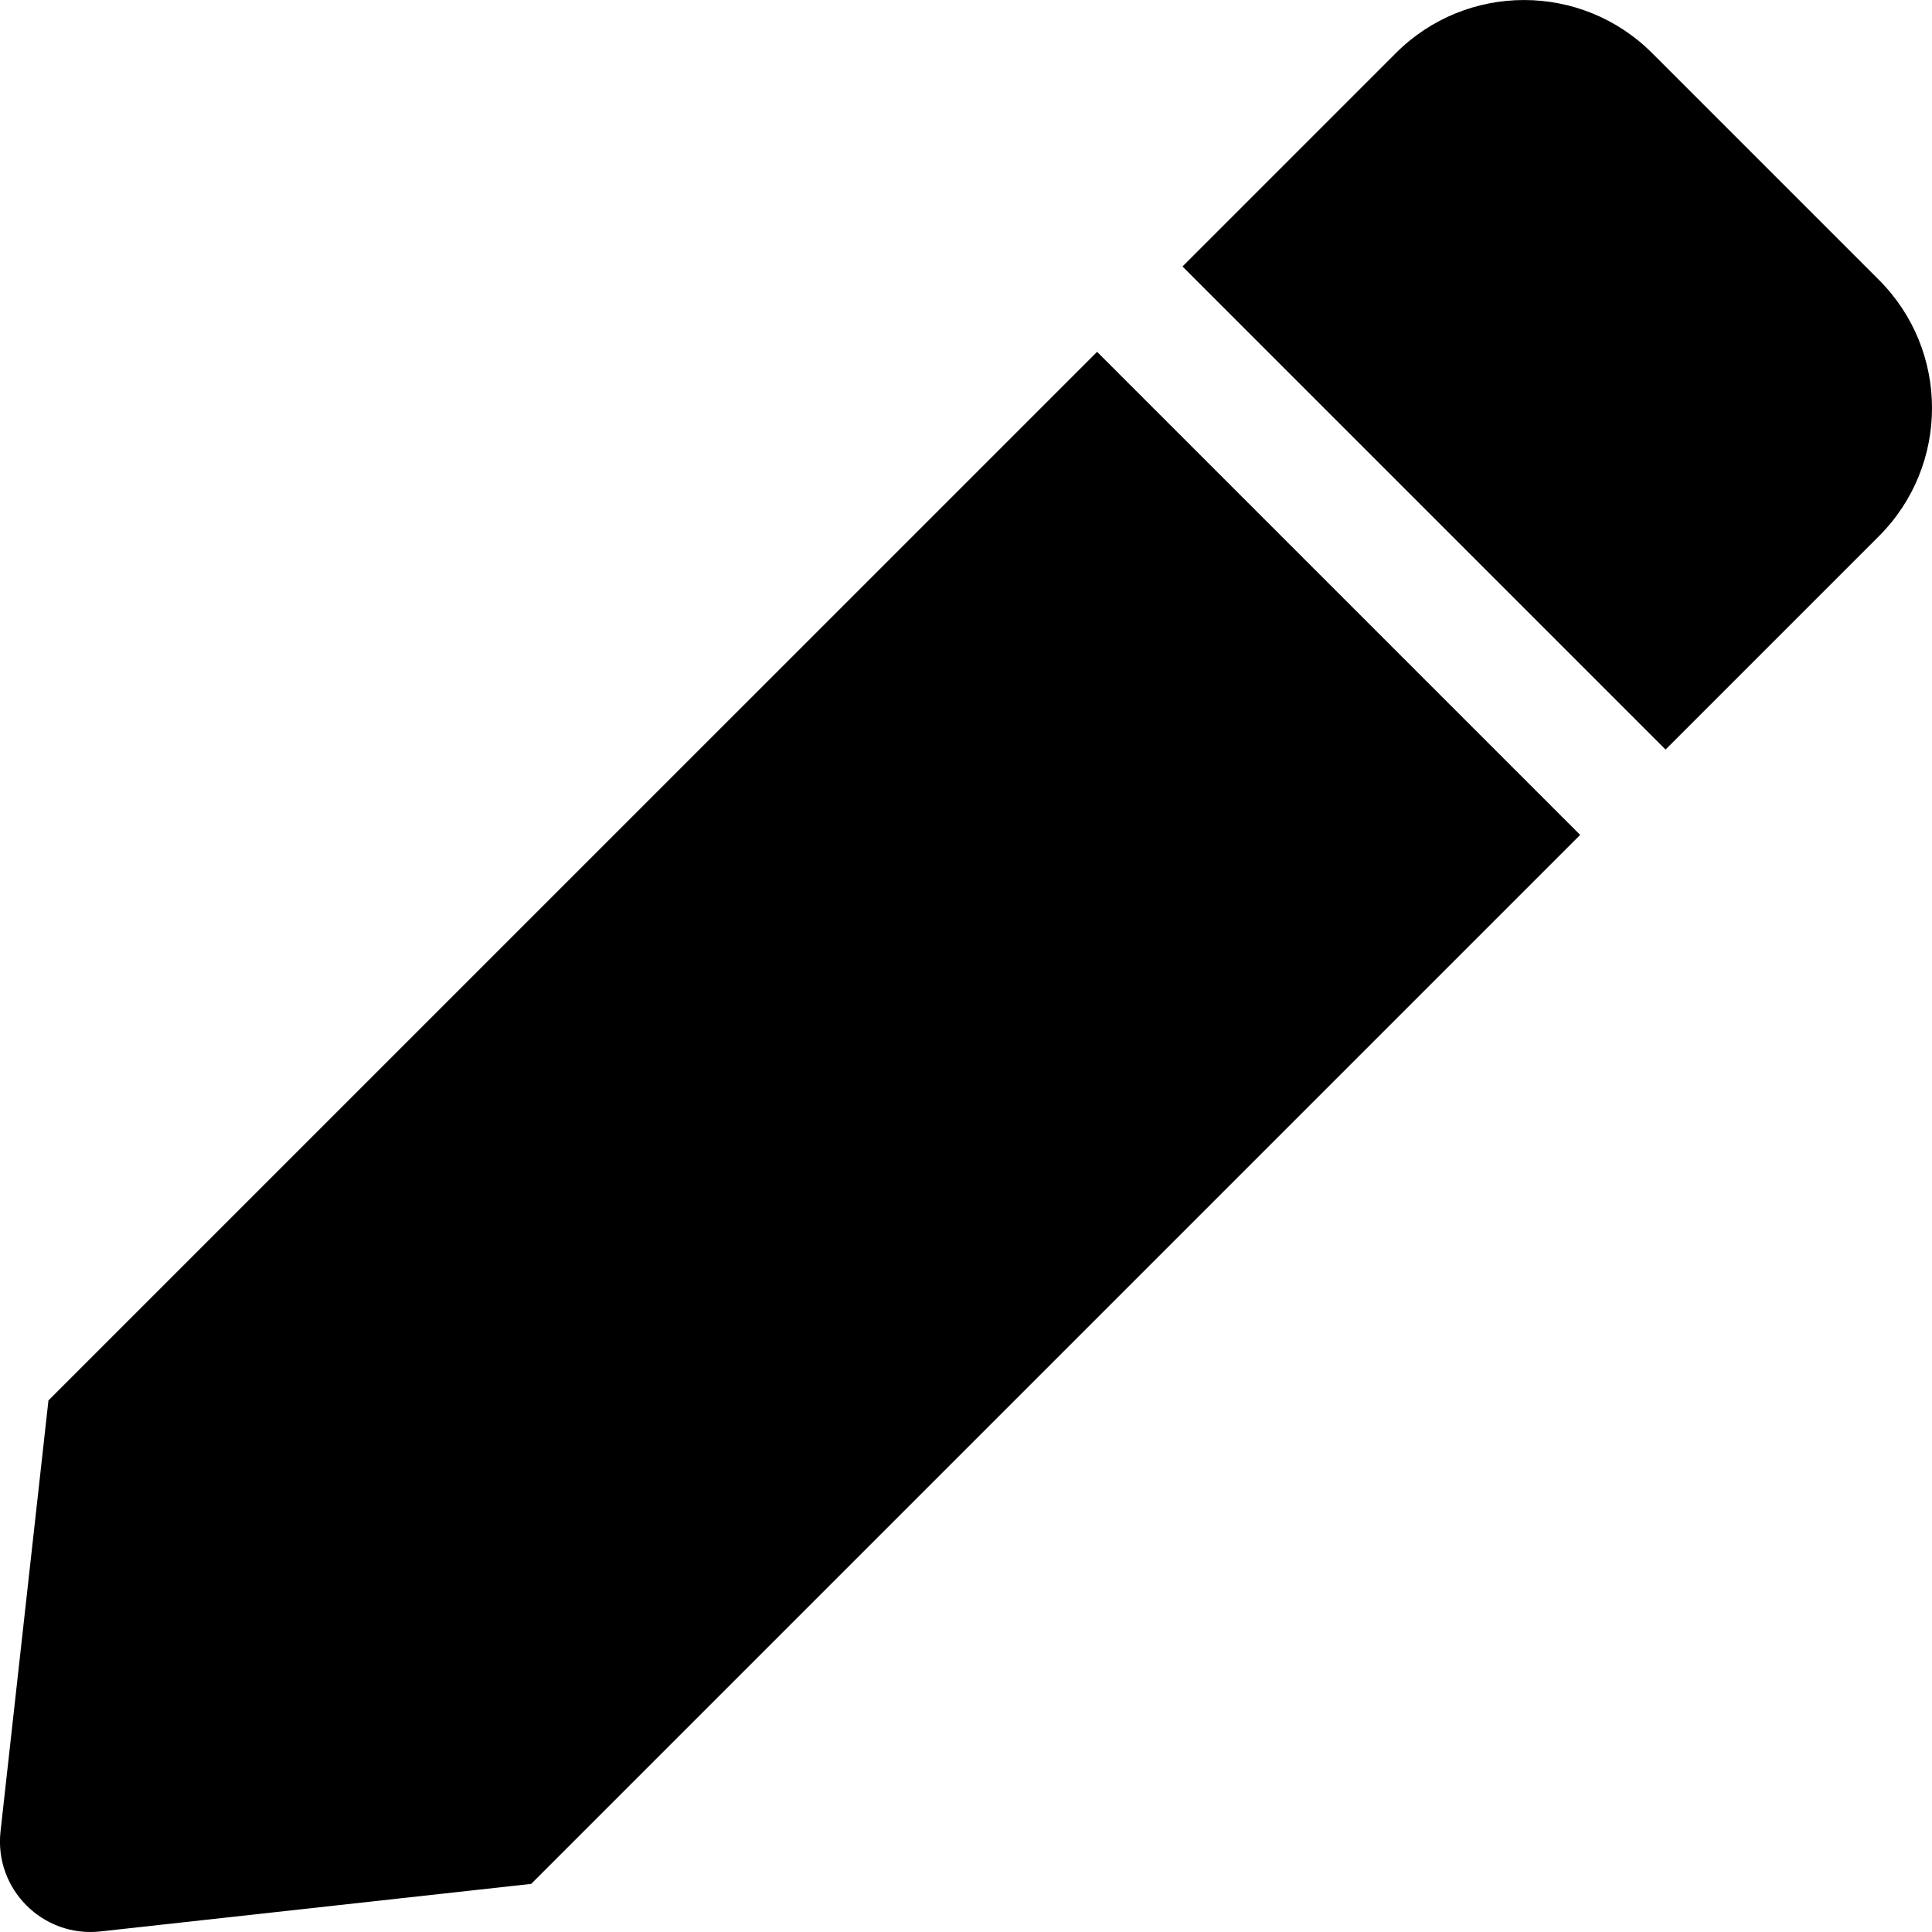
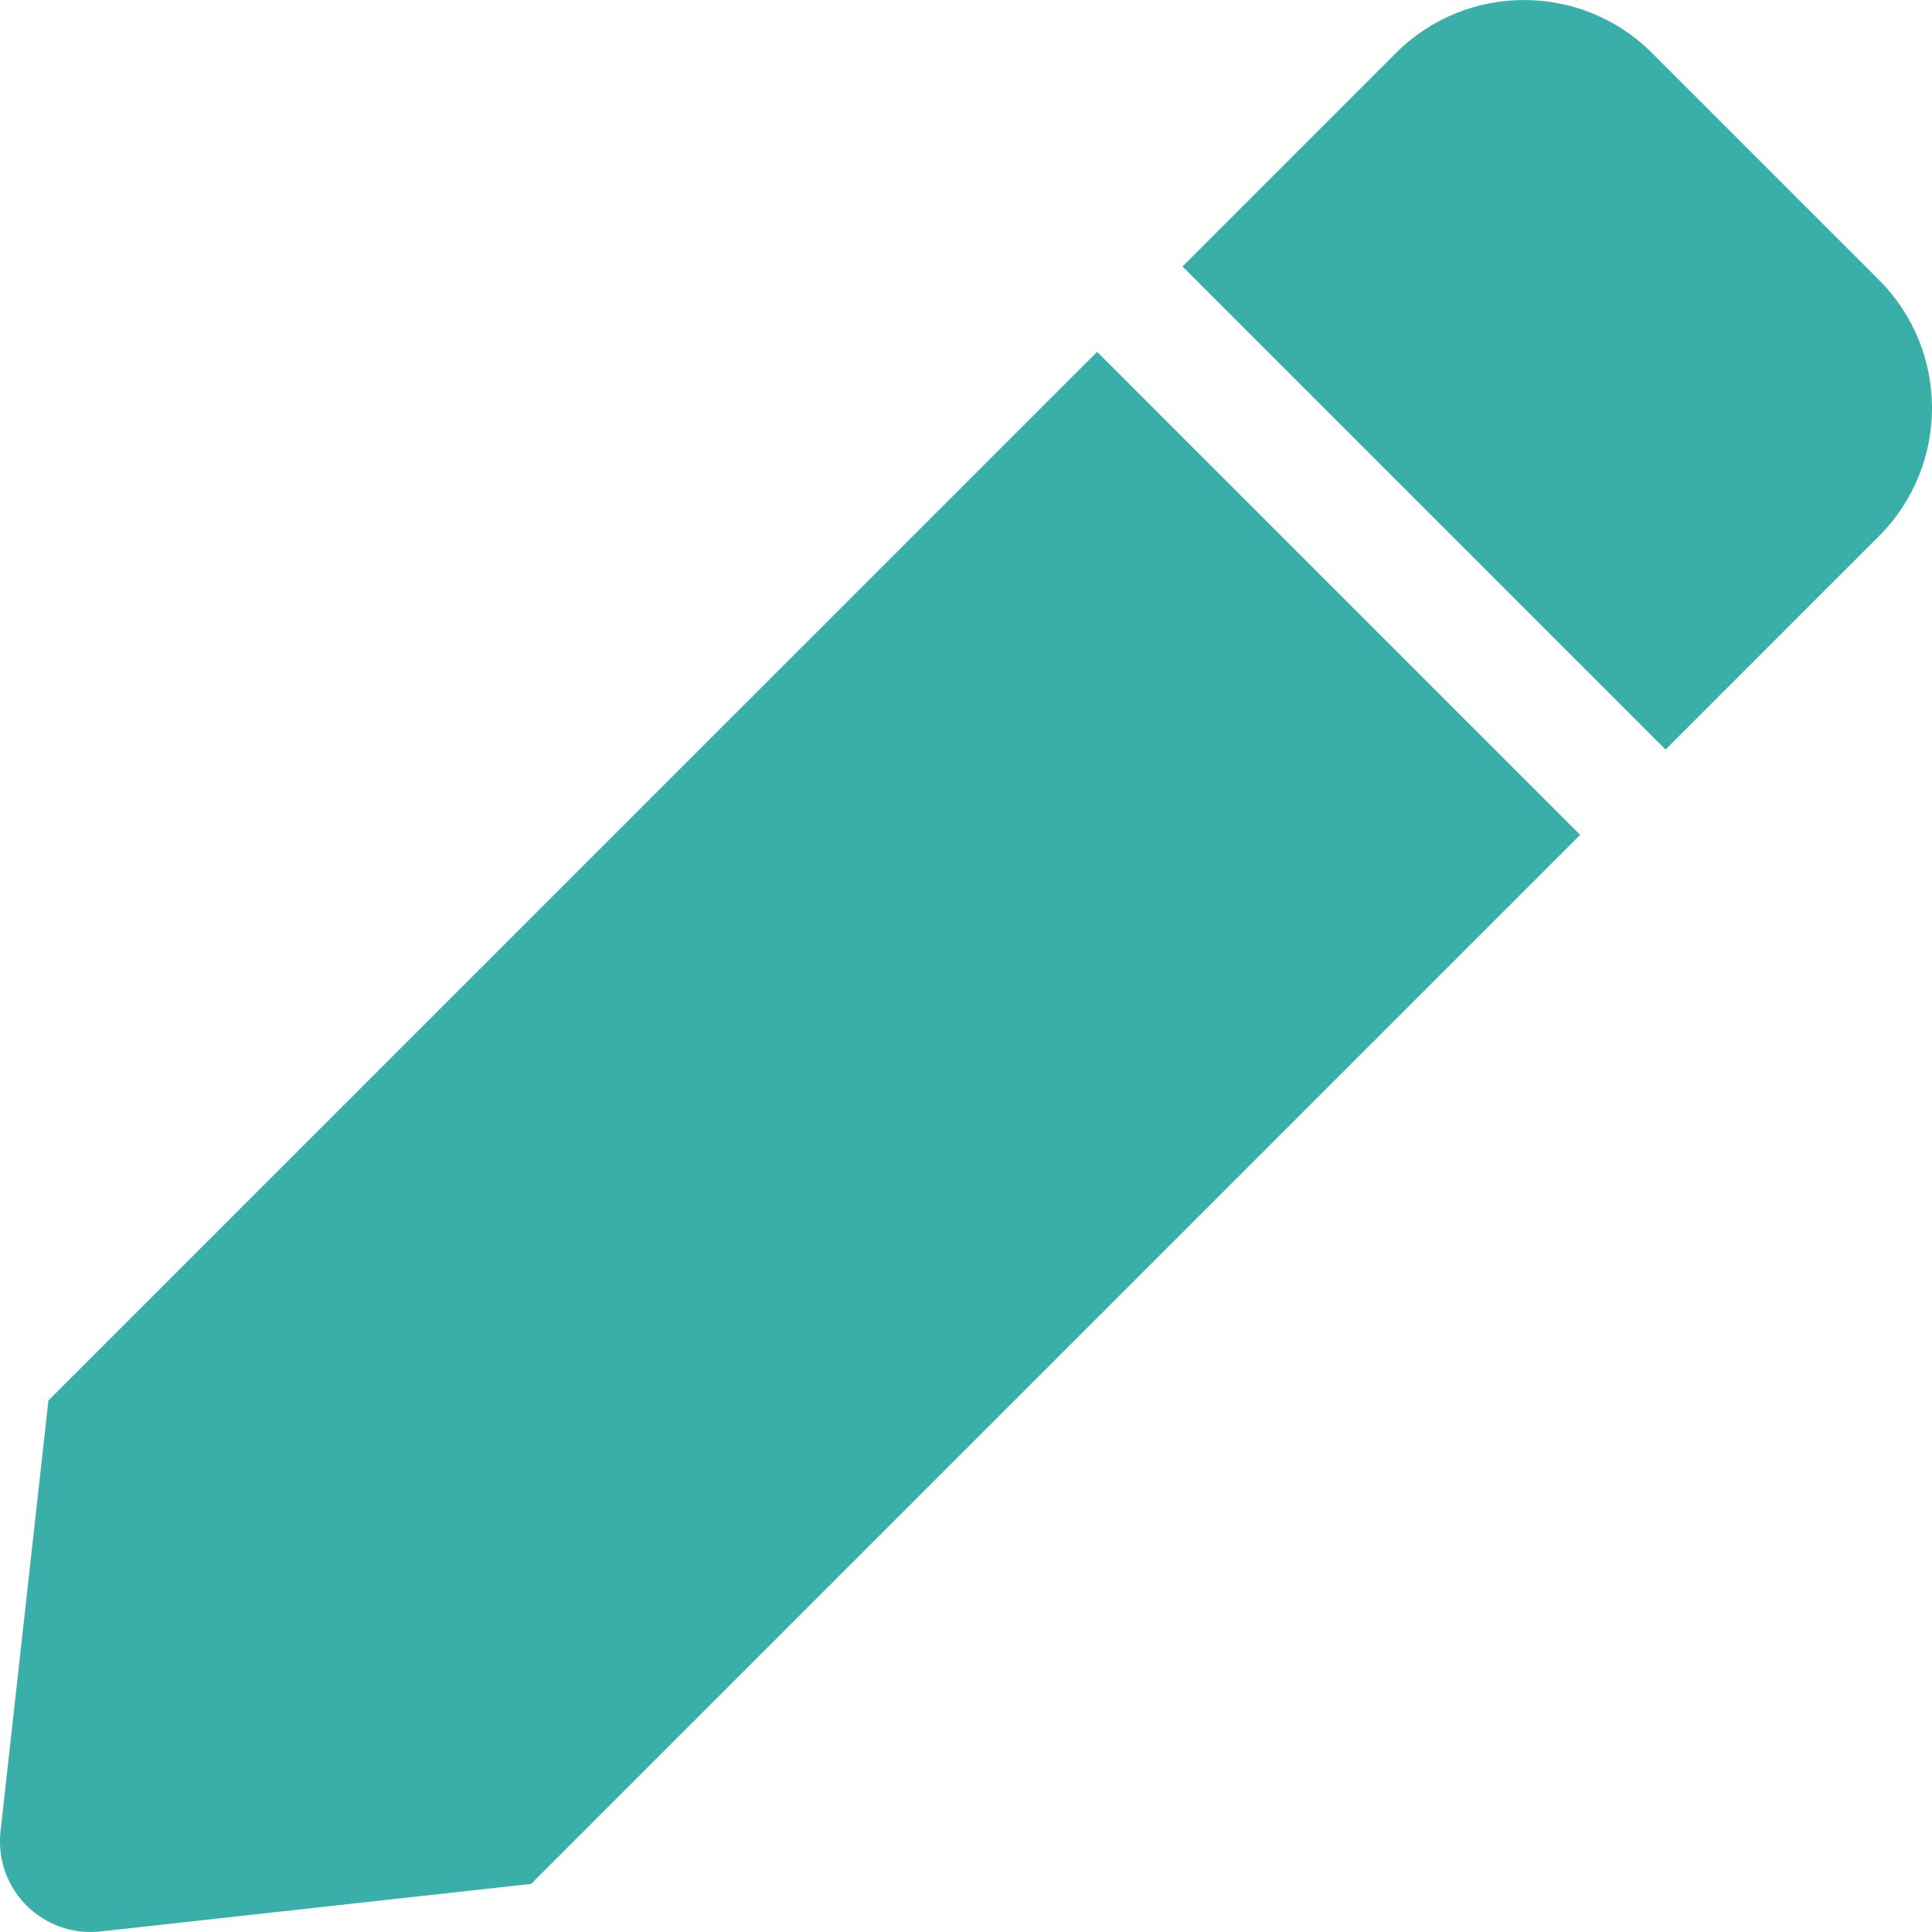
<svg xmlns="http://www.w3.org/2000/svg" viewBox="0 0 512 512">
-   <path d="M290.74 93.24l128.02 128.02-277.99 277.99-114.14 12.6C11.35 513.54-1.56 500.62.14 485.34l12.7-114.22 277.9-277.88zm207.2-19.06l-60.11-60.11c-18.75-18.75-49.16-18.75-67.91 0l-56.55 56.55 128.02 128.02 56.55-56.55c18.75-18.76 18.75-49.16 0-67.91z" />
+   <path d="M290.74 93.24l128.02 128.02-277.99 277.99-114.14 12.6C11.35 513.54-1.56 500.62.14 485.34l12.7-114.22 277.9-277.88zm207.2-19.06l-60.11-60.11c-18.75-18.75-49.16-18.75-67.91 0l-56.55 56.55 128.02 128.02 56.55-56.55c18.75-18.76 18.75-49.16 0-67.91z" fill="#3aafa9" />
</svg>
